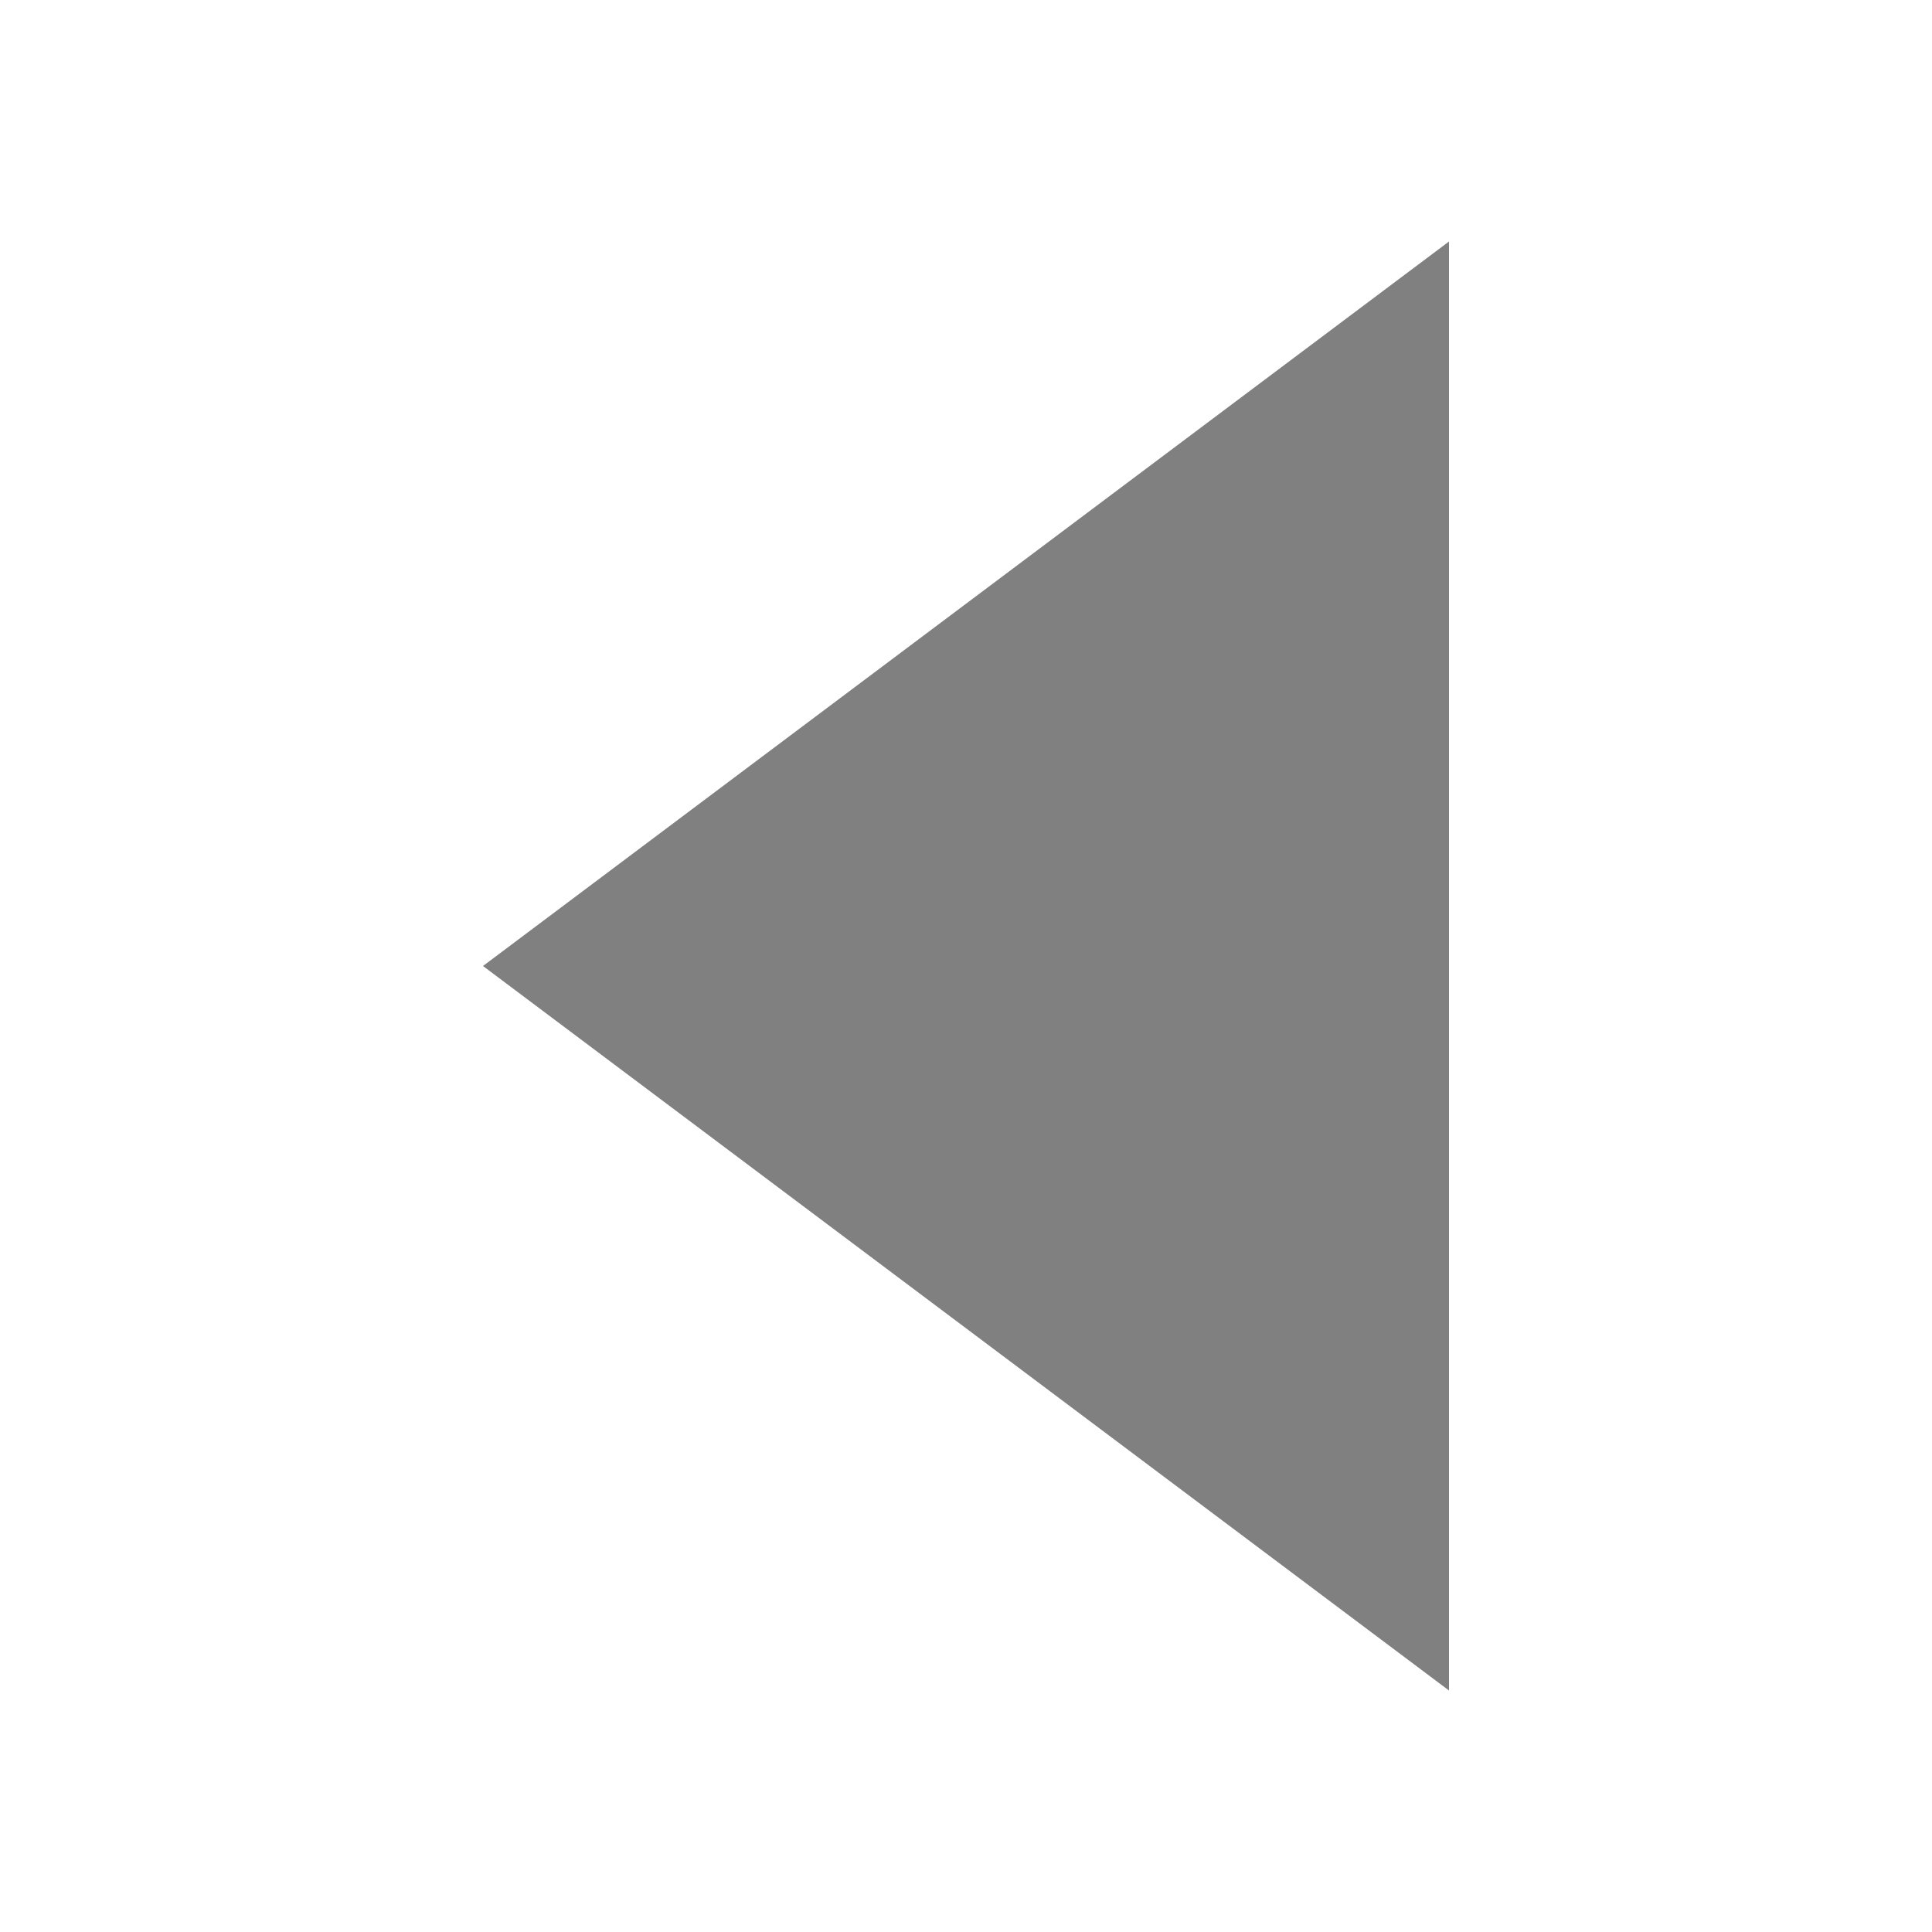
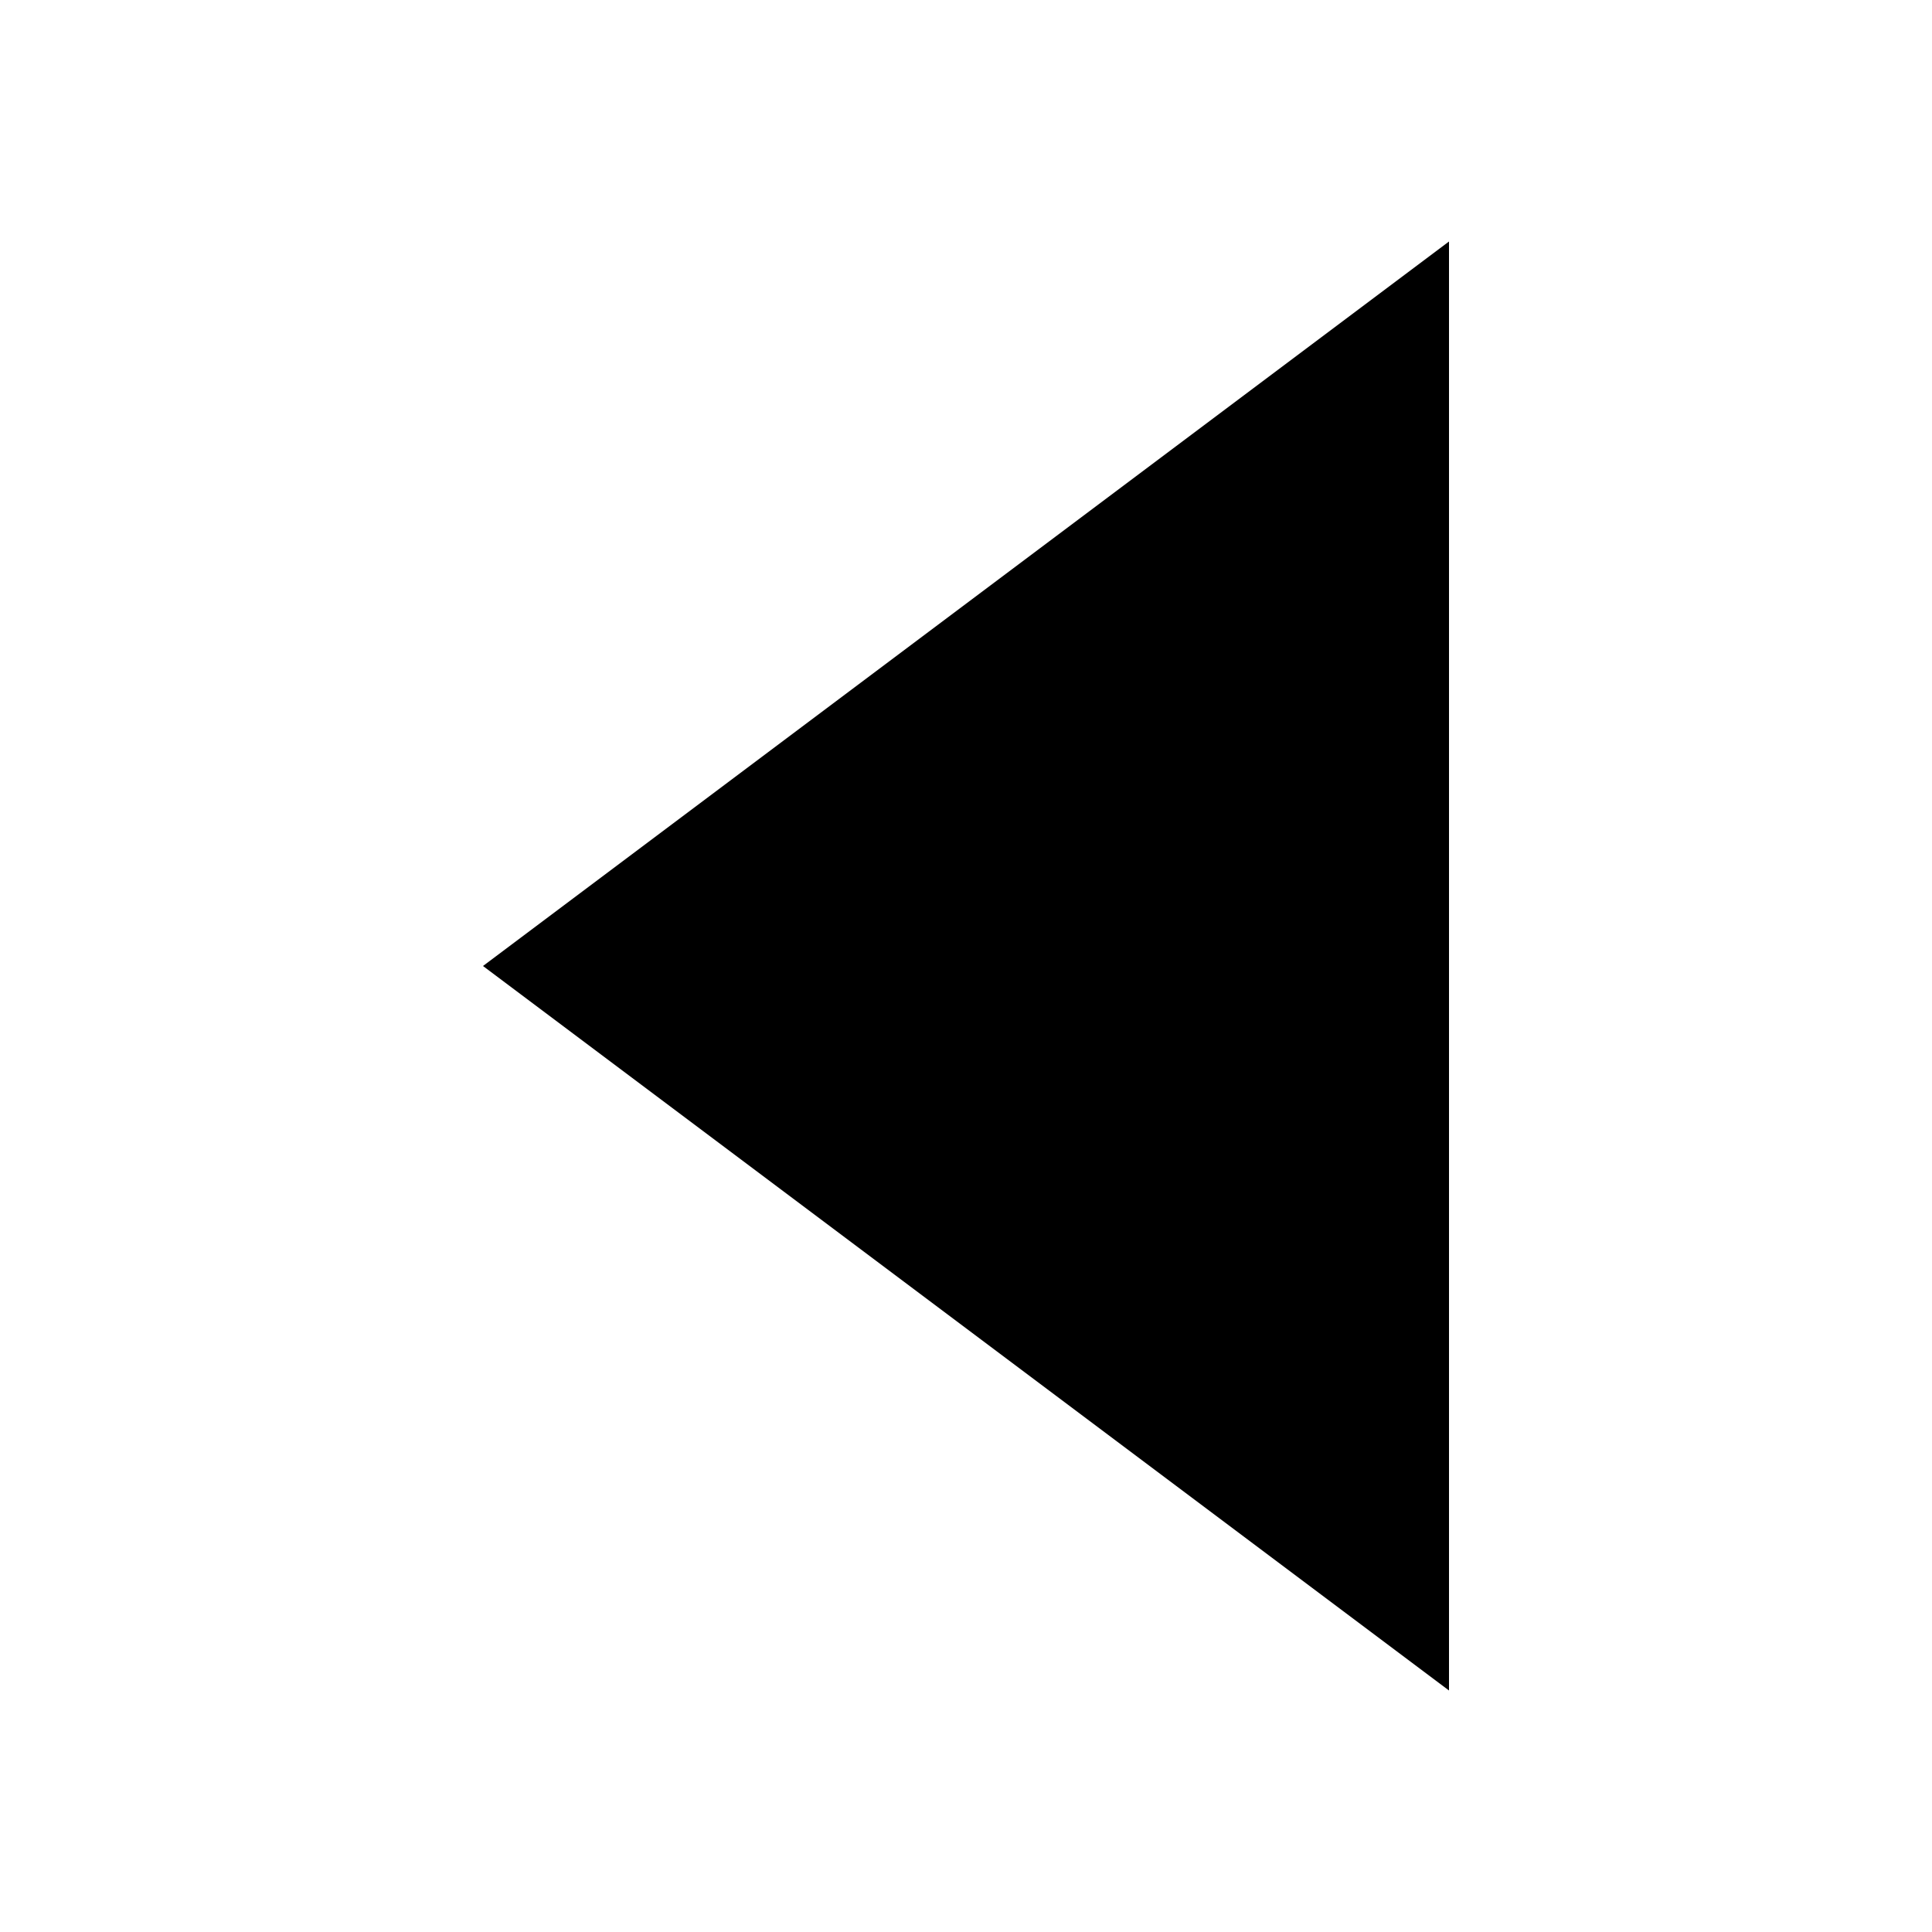
<svg xmlns="http://www.w3.org/2000/svg" height="16" width="16" version="1.1" id="svg831">
  <defs id="defs835" />
-   <path d="M 12,14 V 2 L 4,8 Z" stroke="#ccc" stroke-linecap="round" stroke-width="0.508" fill="#ccc" id="path829" style="fill:#808080;stroke:none;fill-opacity:1" />
+   <path d="M 12,14 V 2 L 4,8 Z" stroke="#ccc" stroke-linecap="round" stroke-width="0.508" fill="#ccc" id="path829" style="fill:#000000;stroke:none;fill-opacity:1;opacity:1" />
</svg>
